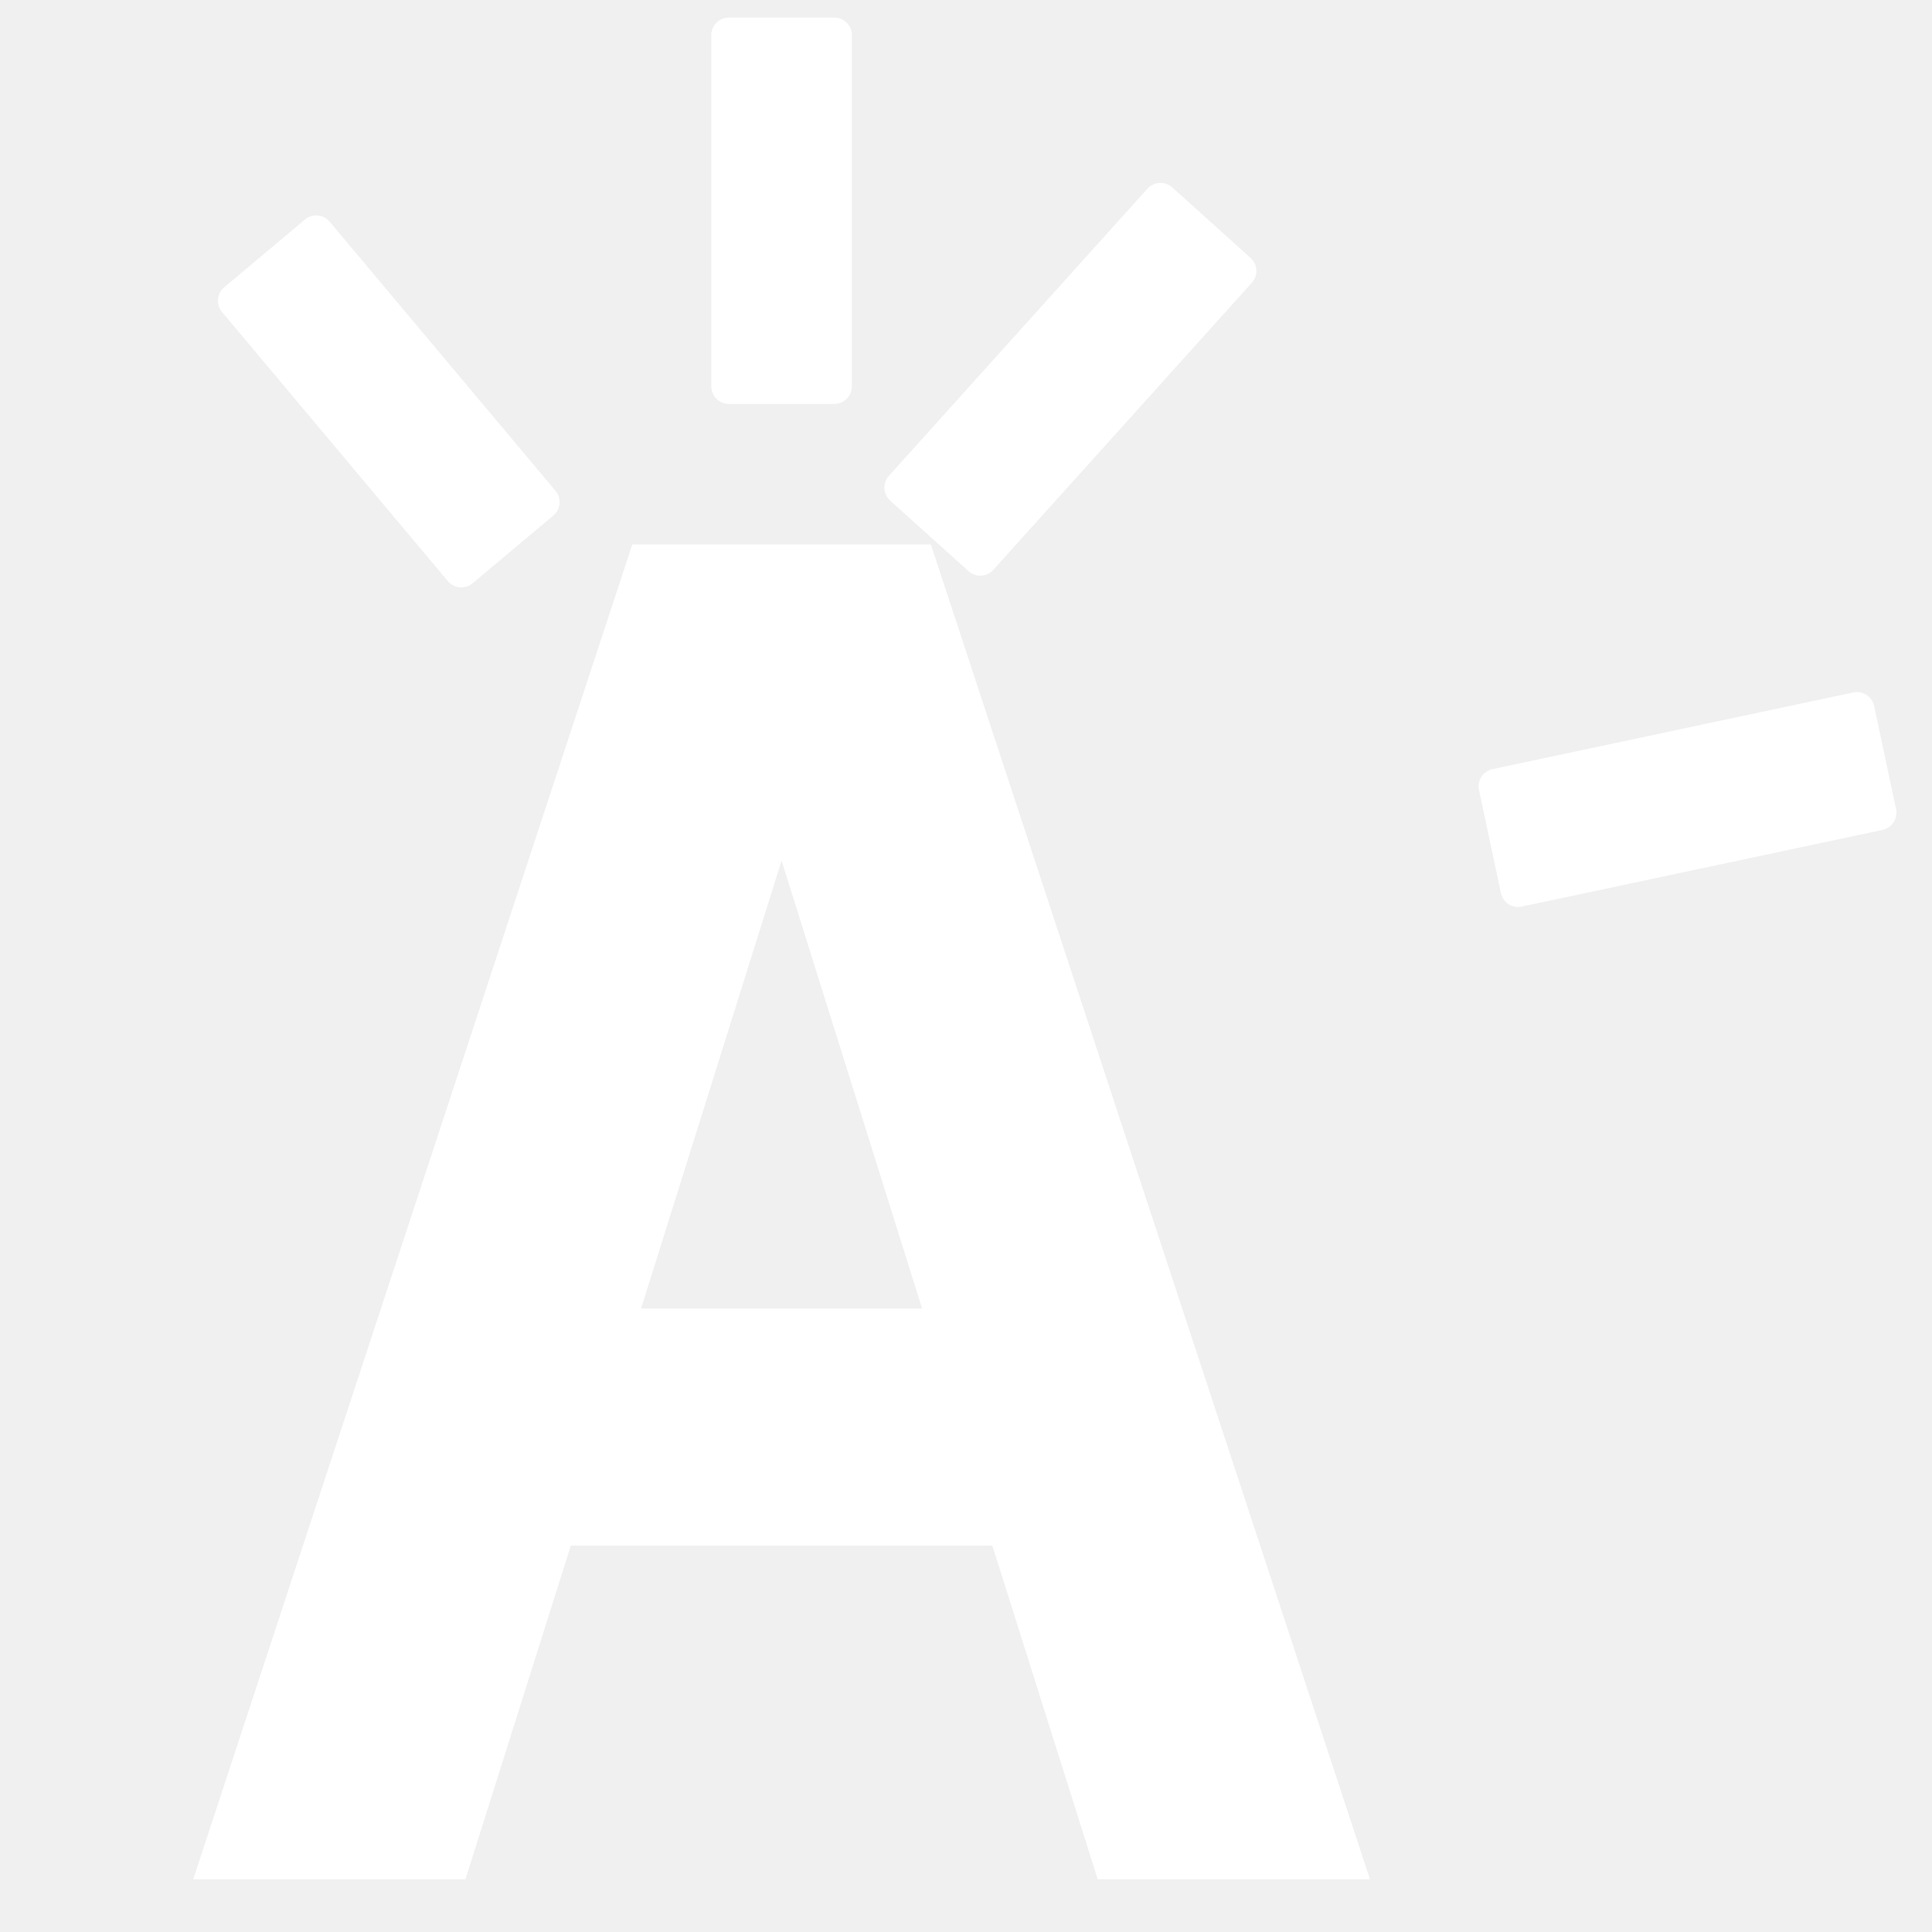
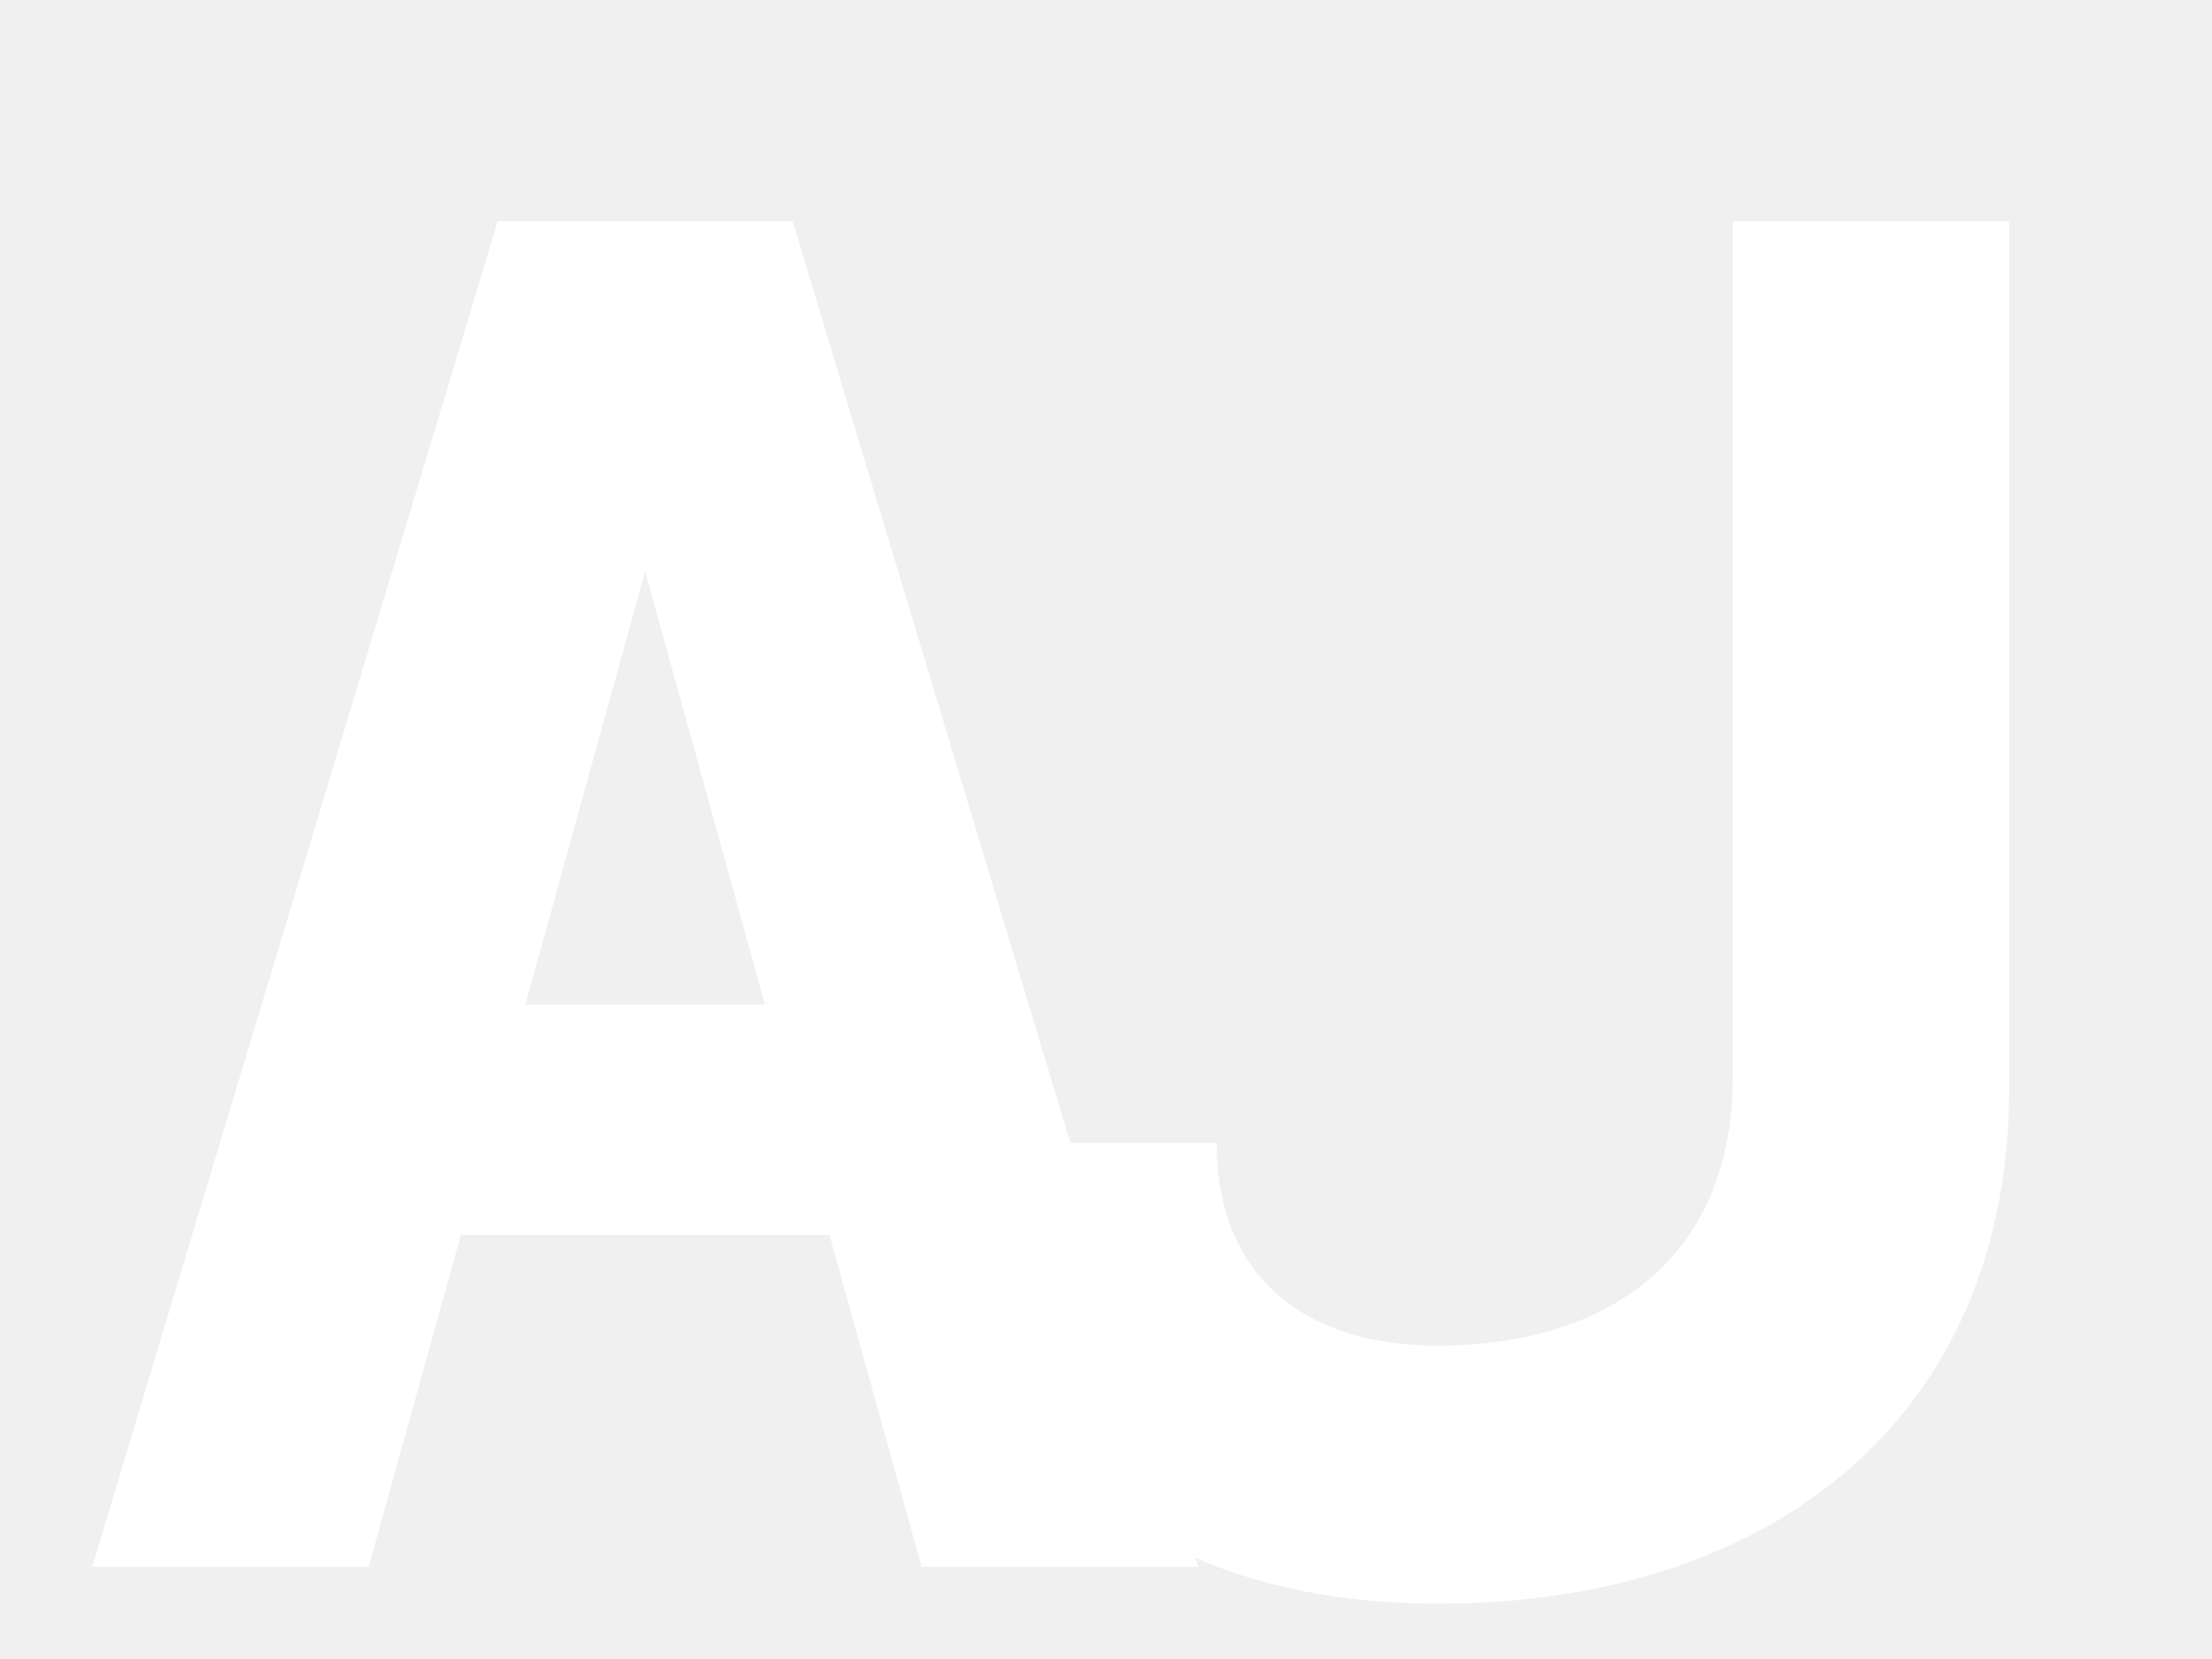
- <svg xmlns="http://www.w3.org/2000/svg" width="220" height="220" viewBox="0 0 220 220" fill="none">
+ <svg xmlns="http://www.w3.org/2000/svg" width="240" height="180" viewBox="0 0 240 180" fill="none">
  <g fill="#ffffff">
-     <path fill-rule="evenodd" clip-rule="evenodd" d="M22 214L72 62H106L156 214H125L113 176H65L53 214H22ZM73 149H105L89 98L73 149Z" />
-     <rect x="81" y="2" width="16" height="44" rx="2" />
-     <rect x="132" y="20" width="16" height="48" rx="2" transform="rotate(42 132 20)" />
-     <rect x="168" y="88" width="46" height="16" rx="2" transform="rotate(-12 168 88)" />
-     <rect x="24" y="34" width="16" height="44" rx="2" transform="rotate(-40 24 34)" />
+     <path fill-rule="evenodd" clip-rule="evenodd" d="M10 170L54 24H86L130 170H100L90 134H50L40 170H10ZM57 109H83L70 62L57 109Z" />
+     <path d="M188 24H218V118C218 154 192 174 156 174C122 174 102 154 102 124H132C132 138 141 146 156 146C175 146 188 136 188 117V24Z" />
  </g>
</svg>
